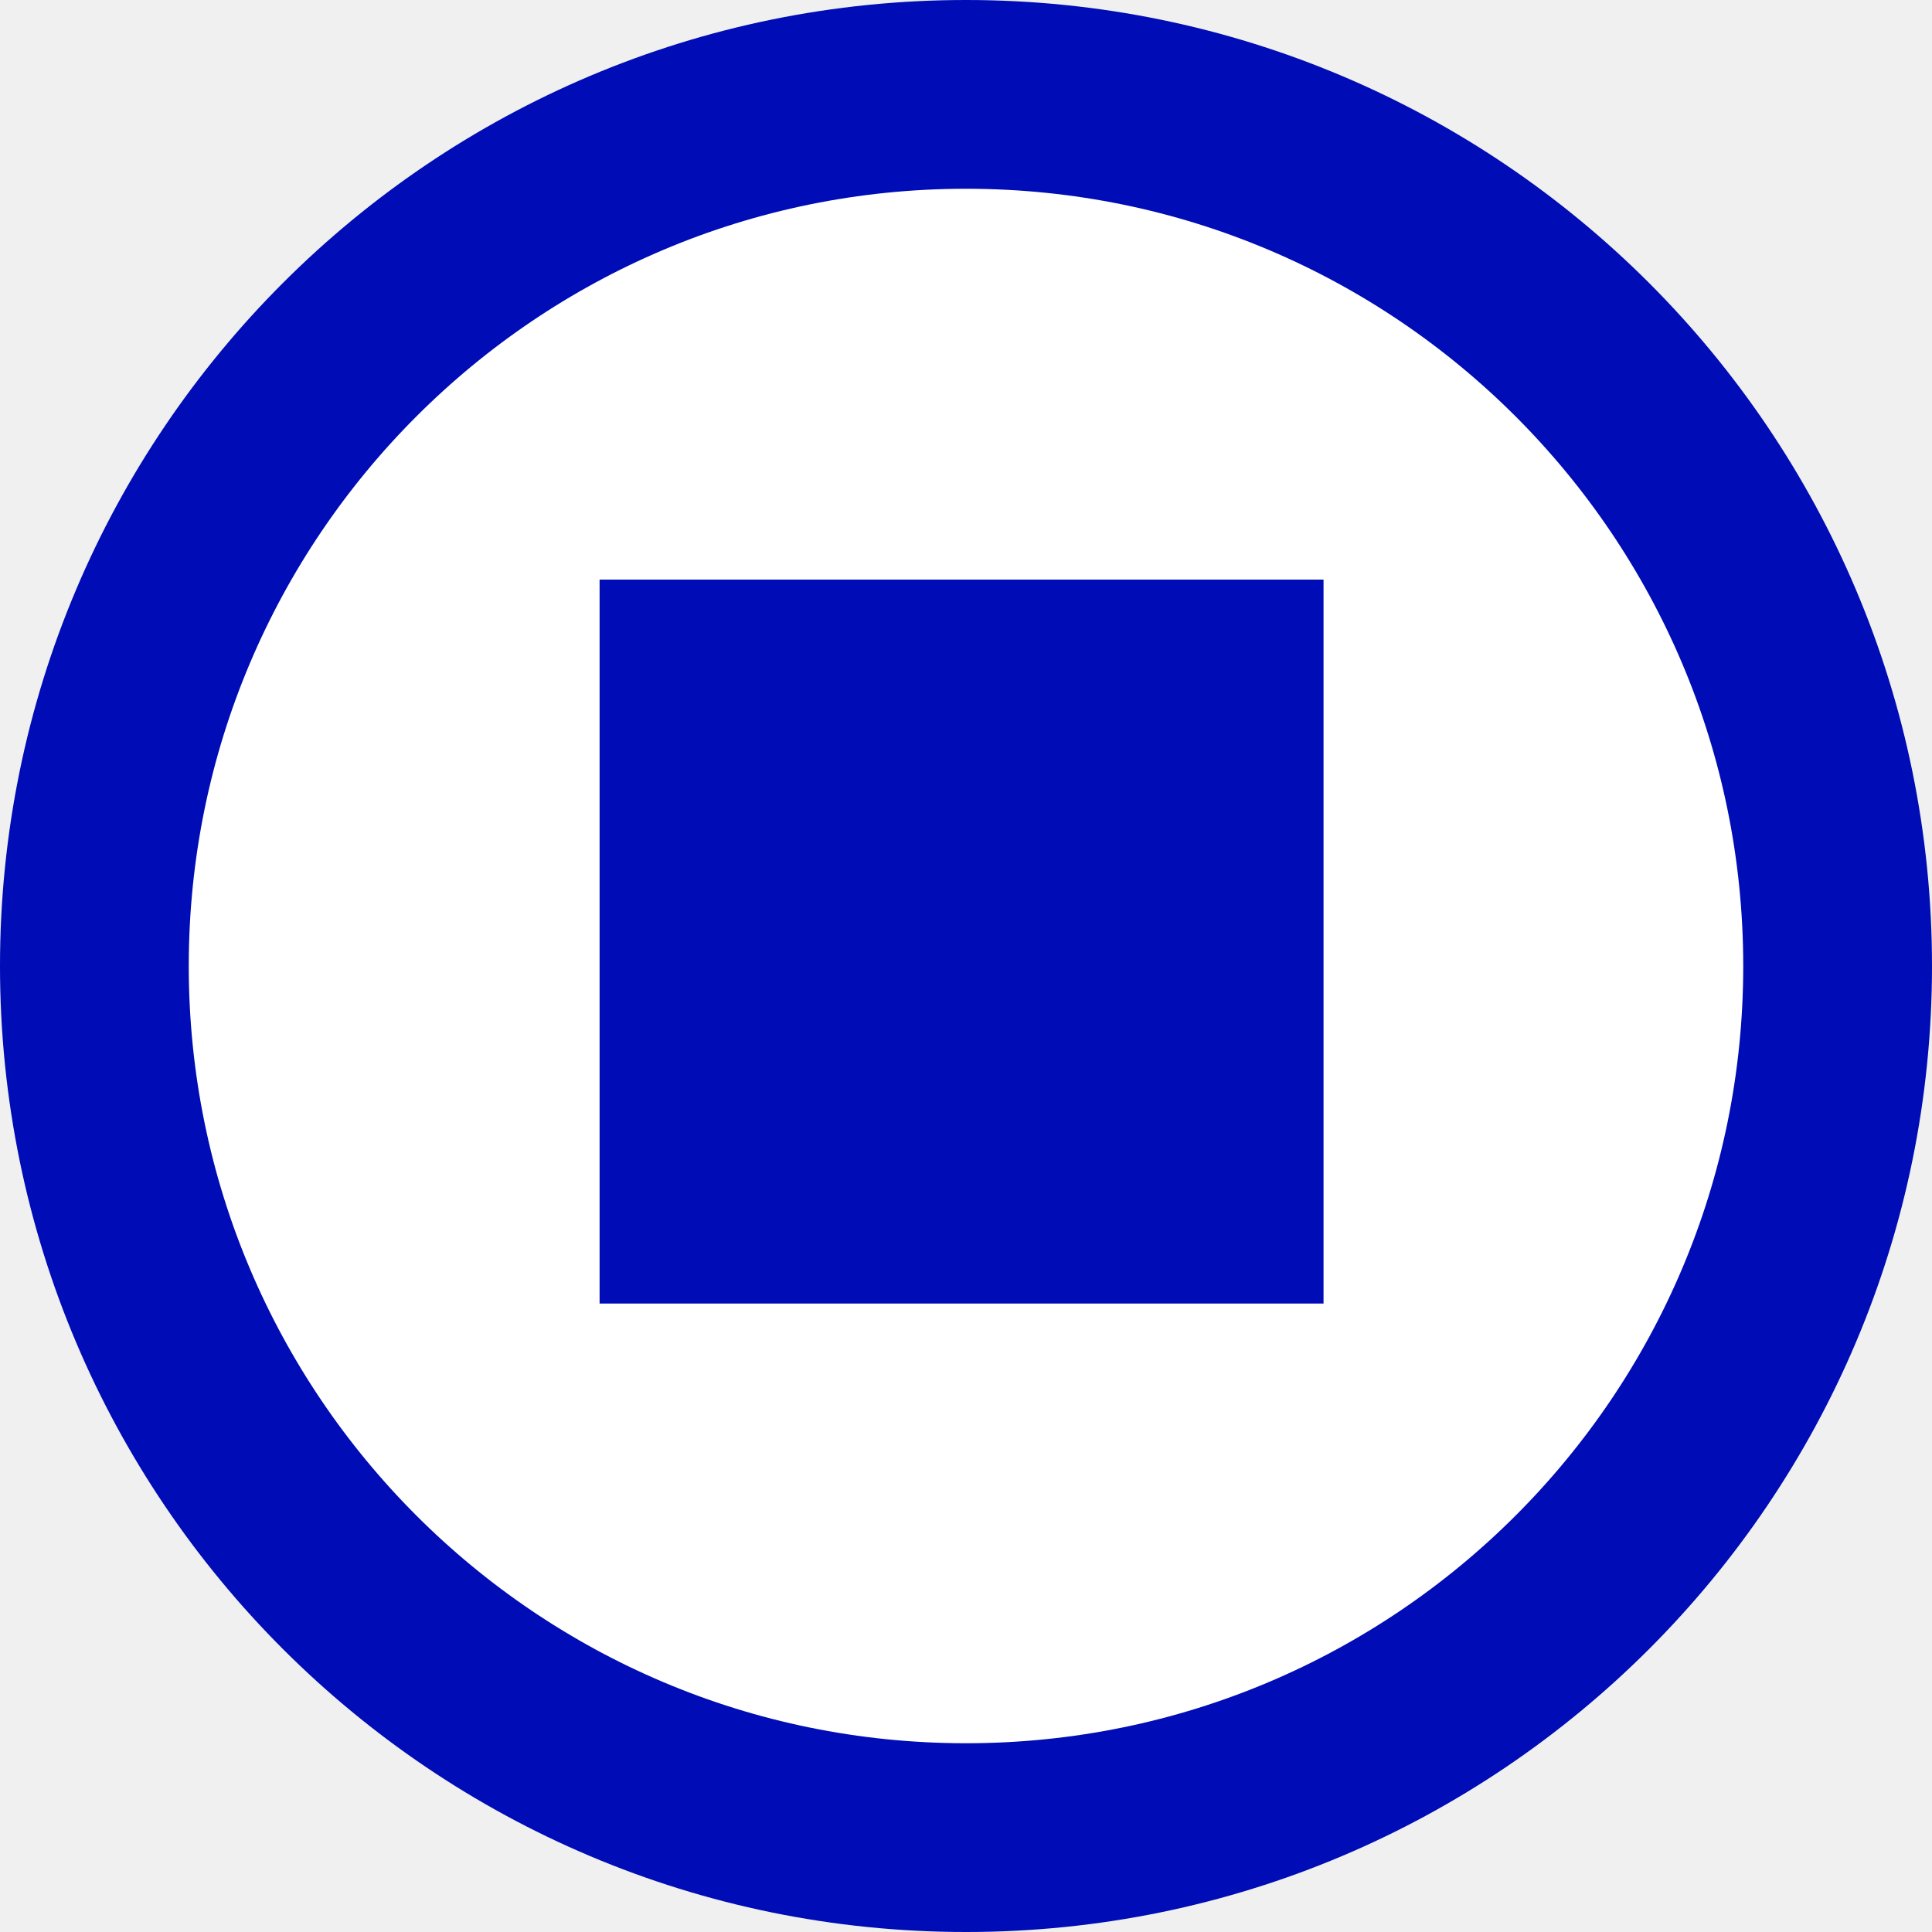
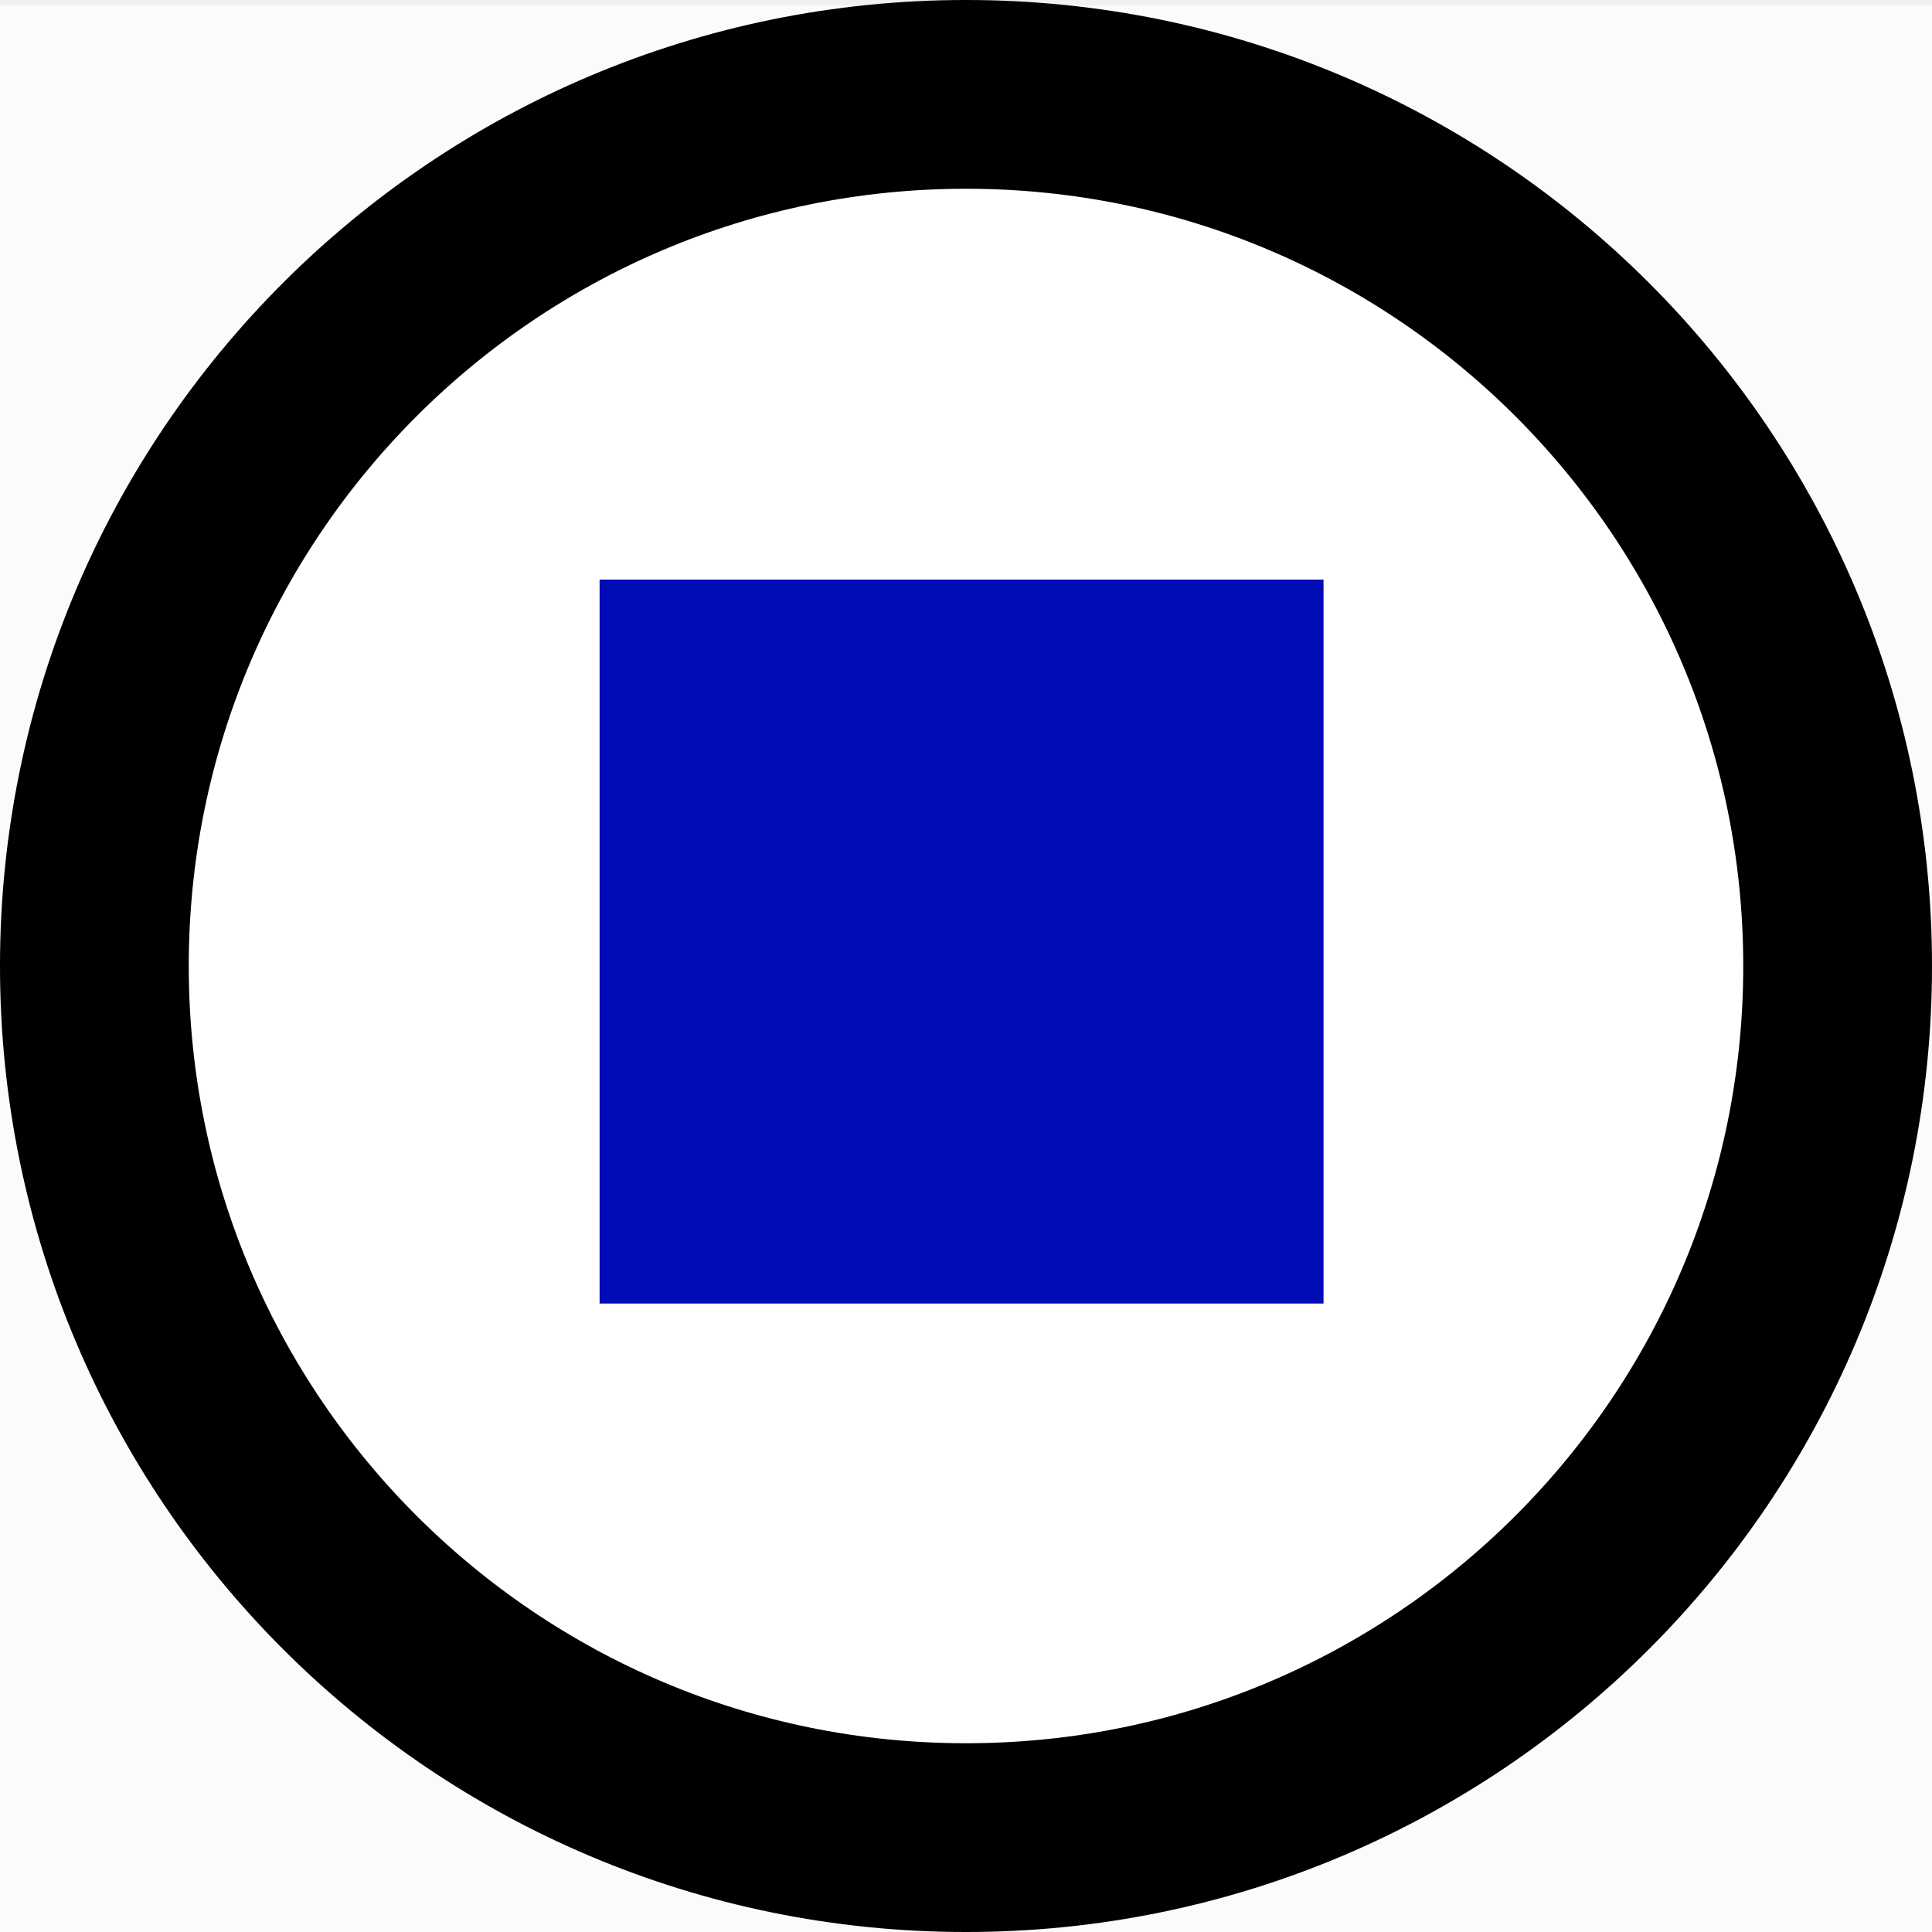
<svg xmlns="http://www.w3.org/2000/svg" width="20px" height="20px" style="clip-rule:evenodd;fill-rule:evenodd;image-rendering:optimizeQuality;shape-rendering:geometricPrecision;text-rendering:geometricPrecision" version="1.1" viewBox="0 0 1.74 1.74" xml:space="preserve">
  <defs>
    <style type="text/css">
   
    .str0 {stroke:#000CB5;stroke-width:0.17;stroke-miterlimit:22.926}
    .fil0 {fill:none}
    .fil1 {fill:#000CB5}
   
  </style>
  </defs>
+   <rect y=".005" width="1.74" height="1.74" style="clip-rule:evenodd;fill-opacity:.75;fill-rule:evenodd;fill:#fff;image-rendering:optimizeQuality;shape-rendering:geometricPrecision;stroke-width:0" />
  <g id="a">
-     <circle class="fil0 str0" cx=".87" cy=".87" r=".785" style="fill:#fff" />
+     <circle class="fil0 str0" cx=".87" cy=".87" r=".785" style="fill:#fff;stroke:#000" />
    <rect class="fil1" x=".54" y=".522" width=".652" height=".652" />
  </g>
</svg>
